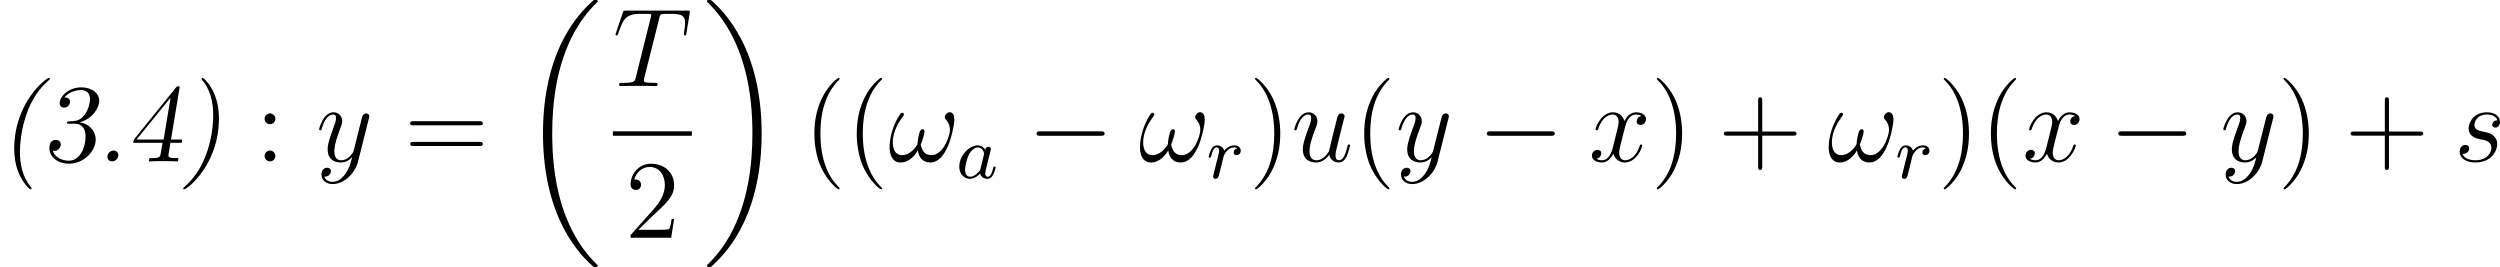
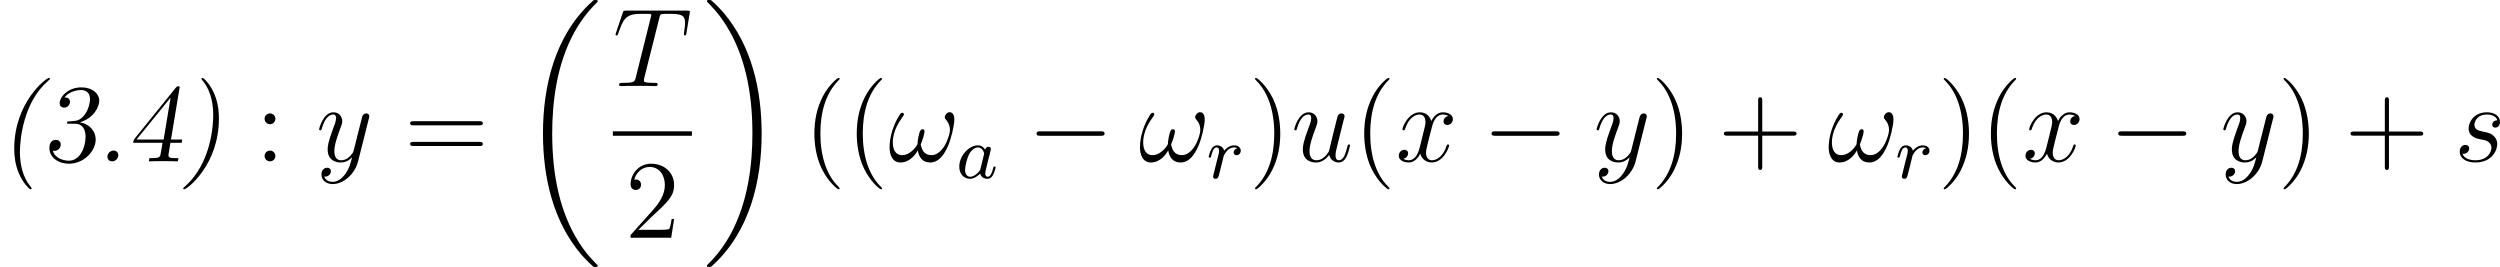
<svg xmlns="http://www.w3.org/2000/svg" xmlns:xlink="http://www.w3.org/1999/xlink" version="1.1" width="303.462pt" height="32.409pt" viewBox="-.239 -.228 303.462 32.409">
  <defs>
    <path id="g2-0" d="M7.878-2.75C8.082-2.75 8.297-2.75 8.297-2.989S8.082-3.228 7.878-3.228H1.411C1.207-3.228 .992-3.228 .992-2.989S1.207-2.75 1.411-2.75H7.878Z" />
    <path id="g1-18" d="M8.369 28.083C8.369 28.035 8.345 28.011 8.321 27.975C7.878 27.533 7.077 26.732 6.276 25.441C4.352 22.356 3.479 18.471 3.479 13.868C3.479 10.652 3.909 6.504 5.882 2.941C6.826 1.243 7.807 .263 8.333-.263C8.369-.299 8.369-.323 8.369-.359C8.369-.478 8.285-.478 8.118-.478S7.926-.478 7.747-.299C3.742 3.347 2.487 8.823 2.487 13.856C2.487 18.554 3.563 23.289 6.599 26.863C6.838 27.138 7.293 27.628 7.783 28.059C7.926 28.202 7.95 28.202 8.118 28.202S8.369 28.202 8.369 28.083Z" />
    <path id="g1-19" d="M6.3 13.868C6.3 9.17 5.224 4.435 2.188 .861C1.949 .586 1.494 .096 1.004-.335C.861-.478 .837-.478 .669-.478C.526-.478 .418-.478 .418-.359C.418-.311 .466-.263 .49-.239C.909 .191 1.71 .992 2.511 2.283C4.435 5.368 5.308 9.253 5.308 13.856C5.308 17.072 4.878 21.22 2.905 24.783C1.961 26.481 .968 27.473 .466 27.975C.442 28.011 .418 28.047 .418 28.083C.418 28.202 .526 28.202 .669 28.202C.837 28.202 .861 28.202 1.04 28.023C5.045 24.377 6.3 18.901 6.3 13.868Z" />
+     <path id="g3-97" d="M3.124-3.037C3.053-3.172 2.821-3.515 2.335-3.515C1.387-3.515 .343-2.407 .343-1.227C.343-.399 .877 .08 1.49 .08C2 .08 2.439-.327 2.582-.486C2.726 .064 3.268 .08 3.363 .08C3.73 .08 3.913-.223 3.977-.359C4.136-.646 4.248-1.108 4.248-1.14C4.248-1.188 4.216-1.243 4.121-1.243S4.009-1.196 3.961-.996C3.85-.558 3.698-.143 3.387-.143C3.204-.143 3.132-.295 3.132-.518C3.132-.654 3.204-.925 3.252-1.124S3.419-1.801 3.451-1.945L3.61-2.55C3.65-2.742 3.738-3.076 3.738-3.116C3.738-3.3 3.587-3.363 3.483-3.363C3.363-3.363 3.164-3.284 3.124-3.037ZM2.582-.861C2.184-.311 1.769-.143 1.514-.143C1.148-.143 .964-.478 .964-.893C.964-1.267 1.18-2.12 1.355-2.471C1.586-2.957 1.977-3.292 2.343-3.292C2.861-3.292 3.013-2.71 3.013-2.614C3.013-2.582 2.813-1.801 2.766-1.594C2.662-1.219 2.662-1.203 2.582-.861Z" />
+     <path id="g3-114" d="M1.538-1.1C1.626-1.443 1.714-1.785 1.793-2.136C1.801-2.152 1.857-2.383 1.865-2.423C1.889-2.495 2.088-2.821 2.295-3.021C2.55-3.252 2.821-3.292 2.965-3.292C3.053-3.292 3.196-3.284 3.308-3.188C2.965-3.116 2.917-2.821 2.917-2.75C2.917-2.574 3.053-2.455 3.228-2.455C3.443-2.455 3.682-2.63 3.682-2.949C3.682-3.236 3.435-3.515 2.981-3.515C2.439-3.515 2.072-3.156 1.905-2.941C1.745-3.515 1.203-3.515 1.124-3.515C.837-3.515 .638-3.332 .51-3.084C.327-2.726 .239-2.319 .239-2.295C.239-2.224 .295-2.192 .359-2.192C.462-2.192 .47-2.224 .526-2.431C.622-2.821 .765-3.292 1.1-3.292C1.307-3.292 1.355-3.092 1.355-2.917C1.355-2.774 1.315-2.622 1.251-2.359C1.235-2.295 1.116-1.825 1.084-1.714L.789-.518C.757-.399 .709-.199 .709-.167C.709 .016 .861 .08 .964 .08C1.243 .08 1.299-.143 1.363-.414L1.538-1.1Z" />
+     <path id="g5-40" d="M3.885 2.905C3.885 2.869 3.885 2.845 3.682 2.642C2.487 1.435 1.817-.538 1.817-2.977C1.817-5.296 2.379-7.293 3.766-8.703C3.885-8.811 3.885-8.835 3.885-8.871C3.885-8.942 3.826-8.966 3.778-8.966C3.622-8.966 2.642-8.106 2.056-6.934C1.447-5.727 1.172-4.447 1.172-2.977C1.172-1.913 1.339-.49 1.961 .789C2.666 2.224 3.646 3.001 3.778 3.001C3.826 3.001 3.885 2.977 3.885 2.905Z" />
+     <path id="g5-41" d="M3.371-2.977C3.371-3.885 3.252-5.368 2.582-6.755C1.877-8.189 .897-8.966 .765-8.966C.717-8.966 .658-8.942 .658-8.871C.658-8.835 .658-8.811 .861-8.608C2.056-7.4 2.726-5.428 2.726-2.989C2.726-.669 2.164 1.327 .777 2.738C.658 2.845 .658 2.869 .658 2.905C.658 2.977 .717 3.001 .765 3.001C.921 3.001 1.901 2.14 2.487 .968C3.096-.251 3.371-1.542 3.371-2.977Z" />
+     <path id="g5-43" d="M4.77-2.762H8.07C8.237-2.762 8.452-2.762 8.452-2.977C8.452-3.204 8.249-3.204 8.07-3.204H4.77V-6.504C4.77-6.671 4.77-6.886 4.555-6.886C4.328-6.886 4.328-6.683 4.328-6.504V-3.204H1.028C.861-3.204 .646-3.204 .646-2.989C.646-2.762 .849-2.762 1.028-2.762H4.328V.538C4.328 .705 4.328 .921 4.543 .921C4.77 .921 4.77 .717 4.77 .538V-2.762Z" />
+     <path id="g5-50" d="M5.26-2.008H4.997C4.961-1.805 4.866-1.148 4.746-.956C4.663-.849 3.981-.849 3.622-.849H1.411C1.733-1.124 2.463-1.889 2.774-2.176C4.591-3.85 5.26-4.471 5.26-5.655C5.26-7.03 4.172-7.95 2.786-7.95S.586-6.767 .586-5.738C.586-5.129 1.112-5.129 1.148-5.129C1.399-5.129 1.71-5.308 1.71-5.691C1.71-6.025 1.482-6.253 1.148-6.253C1.04-6.253 1.016-6.253 .98-6.241C1.207-7.054 1.853-7.603 2.63-7.603C3.646-7.603 4.268-6.755 4.268-5.655C4.268-4.639 3.682-3.754 3.001-2.989L.586-.287V0H4.949L5.26-2.008Z" />
+     <path id="g5-58" d="M2.2-4.579C2.2-4.902 1.925-5.153 1.626-5.153C1.279-5.153 1.04-4.878 1.04-4.579C1.04-4.22 1.339-3.993 1.614-3.993C1.937-3.993 2.2-4.244 2.2-4.579ZM2.2-.586C2.2-.909 1.925-1.16 1.626-1.16C1.279-1.16 1.04-.885 1.04-.586C1.04-.227 1.339 0 1.614 0C1.937 0 2.2-.251 2.2-.586Z" />
+     <path id="g5-61" d="M8.07-3.873C8.237-3.873 8.452-3.873 8.452-4.089C8.452-4.316 8.249-4.316 8.07-4.316H1.028C.861-4.316 .646-4.316 .646-4.101C.646-3.873 .849-3.873 1.028-3.873H8.07ZM8.07-1.65C8.237-1.65 8.452-1.65 8.452-1.865C8.452-2.092 8.249-2.092 8.07-2.092H1.028C.861-2.092 .646-2.092 .646-1.877C.646-1.65 .849-1.65 1.028-1.65H8.07Z" />
    <path id="g4-33" d="M7.101-4.495C7.101-4.842 7.006-5.284 6.587-5.284C6.348-5.284 6.073-4.985 6.073-4.746C6.073-4.639 6.121-4.567 6.217-4.459C6.396-4.256 6.623-3.933 6.623-3.371C6.623-2.941 6.36-2.26 6.169-1.889C5.834-1.231 5.284-.669 4.663-.669C3.909-.669 3.622-1.148 3.491-1.817C3.622-2.128 3.897-2.905 3.897-3.216C3.897-3.347 3.85-3.455 3.694-3.455C3.61-3.455 3.515-3.407 3.455-3.312C3.288-3.049 3.132-2.104 3.144-1.853C2.917-1.411 2.271-.669 1.506-.669C.705-.669 .49-1.375 .49-2.056C.49-3.3 1.267-4.388 1.482-4.686C1.602-4.866 1.686-4.985 1.686-5.009C1.686-5.093 1.638-5.224 1.53-5.224C1.339-5.224 1.279-5.069 1.184-4.926C.574-3.981 .143-2.654 .143-1.506C.143-.765 .418 .12 1.315 .12C2.307 .12 2.929-.729 3.18-1.184C3.276-.514 3.634 .12 4.507 .12C5.416 .12 5.99-.681 6.42-1.65C6.731-2.343 7.101-3.838 7.101-4.495Z" />
    <path id="g4-84" d="M4.985-7.293C5.057-7.58 5.081-7.687 5.26-7.735C5.356-7.759 5.75-7.759 6.001-7.759C7.197-7.759 7.759-7.711 7.759-6.779C7.759-6.599 7.711-6.145 7.639-5.703L7.627-5.559C7.627-5.511 7.675-5.44 7.747-5.44C7.867-5.44 7.867-5.499 7.902-5.691L8.249-7.807C8.273-7.914 8.273-7.938 8.273-7.974C8.273-8.106 8.201-8.106 7.962-8.106H1.423C1.148-8.106 1.136-8.094 1.064-7.878L.335-5.727C.323-5.703 .287-5.571 .287-5.559C.287-5.499 .335-5.44 .406-5.44C.502-5.44 .526-5.487 .574-5.643C1.076-7.089 1.327-7.759 2.917-7.759H3.718C4.005-7.759 4.125-7.759 4.125-7.627C4.125-7.592 4.125-7.568 4.065-7.352L2.463-.933C2.343-.466 2.319-.347 1.052-.347C.753-.347 .669-.347 .669-.12C.669 0 .801 0 .861 0C1.16 0 1.47-.024 1.769-.024H3.634C3.933-.024 4.256 0 4.555 0C4.686 0 4.806 0 4.806-.227C4.806-.347 4.722-.347 4.411-.347C3.335-.347 3.335-.454 3.335-.634C3.335-.646 3.335-.729 3.383-.921L4.985-7.293Z" />
    <path id="g4-115" d="M2.726-2.391C2.929-2.355 3.252-2.283 3.324-2.271C3.479-2.224 4.017-2.032 4.017-1.459C4.017-1.088 3.682-.12 2.295-.12C2.044-.12 1.148-.155 .909-.813C1.387-.753 1.626-1.124 1.626-1.387C1.626-1.638 1.459-1.769 1.219-1.769C.956-1.769 .61-1.566 .61-1.028C.61-.323 1.327 .12 2.283 .12C4.101 .12 4.639-1.219 4.639-1.841C4.639-2.02 4.639-2.355 4.256-2.738C3.957-3.025 3.67-3.084 3.025-3.216C2.702-3.288 2.188-3.395 2.188-3.933C2.188-4.172 2.403-5.033 3.539-5.033C4.041-5.033 4.531-4.842 4.651-4.411C4.125-4.411 4.101-3.957 4.101-3.945C4.101-3.694 4.328-3.622 4.435-3.622C4.603-3.622 4.937-3.754 4.937-4.256S4.483-5.272 3.551-5.272C1.985-5.272 1.566-4.041 1.566-3.551C1.566-2.642 2.451-2.451 2.726-2.391Z" />
    <path id="g4-117" d="M4.077-.693C4.232-.024 4.806 .12 5.093 .12C5.475 .12 5.762-.132 5.954-.538C6.157-.968 6.312-1.674 6.312-1.71C6.312-1.769 6.265-1.817 6.193-1.817C6.085-1.817 6.073-1.757 6.025-1.578C5.81-.753 5.595-.12 5.117-.12C4.758-.12 4.758-.514 4.758-.669C4.758-.944 4.794-1.064 4.914-1.566C4.997-1.889 5.081-2.212 5.153-2.546L5.643-4.495C5.727-4.794 5.727-4.818 5.727-4.854C5.727-5.033 5.583-5.153 5.404-5.153C5.057-5.153 4.973-4.854 4.902-4.555C4.782-4.089 4.136-1.518 4.053-1.1C4.041-1.1 3.575-.12 2.702-.12C2.08-.12 1.961-.658 1.961-1.1C1.961-1.781 2.295-2.738 2.606-3.539C2.75-3.921 2.809-4.077 2.809-4.316C2.809-4.83 2.439-5.272 1.865-5.272C.765-5.272 .323-3.539 .323-3.443C.323-3.395 .371-3.335 .454-3.335C.562-3.335 .574-3.383 .622-3.551C.909-4.579 1.375-5.033 1.829-5.033C1.949-5.033 2.14-5.021 2.14-4.639C2.14-4.328 2.008-3.981 1.829-3.527C1.303-2.104 1.243-1.65 1.243-1.291C1.243-.072 2.164 .12 2.654 .12C3.419 .12 3.838-.406 4.077-.693Z" />
    <path id="g4-120" d="M5.667-4.878C5.284-4.806 5.141-4.519 5.141-4.292C5.141-4.005 5.368-3.909 5.535-3.909C5.894-3.909 6.145-4.22 6.145-4.543C6.145-5.045 5.571-5.272 5.069-5.272C4.34-5.272 3.933-4.555 3.826-4.328C3.551-5.224 2.809-5.272 2.594-5.272C1.375-5.272 .729-3.706 .729-3.443C.729-3.395 .777-3.335 .861-3.335C.956-3.335 .98-3.407 1.004-3.455C1.411-4.782 2.212-5.033 2.558-5.033C3.096-5.033 3.204-4.531 3.204-4.244C3.204-3.981 3.132-3.706 2.989-3.132L2.582-1.494C2.403-.777 2.056-.12 1.423-.12C1.363-.12 1.064-.12 .813-.275C1.243-.359 1.339-.717 1.339-.861C1.339-1.1 1.16-1.243 .933-1.243C.646-1.243 .335-.992 .335-.61C.335-.108 .897 .12 1.411 .12C1.985 .12 2.391-.335 2.642-.825C2.833-.12 3.431 .12 3.873 .12C5.093 .12 5.738-1.447 5.738-1.71C5.738-1.769 5.691-1.817 5.619-1.817C5.511-1.817 5.499-1.757 5.464-1.662C5.141-.61 4.447-.12 3.909-.12C3.491-.12 3.264-.43 3.264-.921C3.264-1.184 3.312-1.375 3.503-2.164L3.921-3.79C4.101-4.507 4.507-5.033 5.057-5.033C5.081-5.033 5.416-5.033 5.667-4.878Z" />
    <path id="g4-121" d="M3.144 1.339C2.821 1.793 2.355 2.2 1.769 2.2C1.626 2.2 1.052 2.176 .873 1.626C.909 1.638 .968 1.638 .992 1.638C1.351 1.638 1.59 1.327 1.59 1.052S1.363 .681 1.184 .681C.992 .681 .574 .825 .574 1.411C.574 2.02 1.088 2.439 1.769 2.439C2.965 2.439 4.172 1.339 4.507 .012L5.679-4.651C5.691-4.71 5.715-4.782 5.715-4.854C5.715-5.033 5.571-5.153 5.392-5.153C5.284-5.153 5.033-5.105 4.937-4.746L4.053-1.231C3.993-1.016 3.993-.992 3.897-.861C3.658-.526 3.264-.12 2.69-.12C2.02-.12 1.961-.777 1.961-1.1C1.961-1.781 2.283-2.702 2.606-3.563C2.738-3.909 2.809-4.077 2.809-4.316C2.809-4.818 2.451-5.272 1.865-5.272C.765-5.272 .323-3.539 .323-3.443C.323-3.395 .371-3.335 .454-3.335C.562-3.335 .574-3.383 .622-3.551C.909-4.555 1.363-5.033 1.829-5.033C1.937-5.033 2.14-5.033 2.14-4.639C2.14-4.328 2.008-3.981 1.829-3.527C1.243-1.961 1.243-1.566 1.243-1.279C1.243-.143 2.056 .12 2.654 .12C3.001 .12 3.431 .012 3.85-.43L3.862-.418C3.682 .287 3.563 .753 3.144 1.339Z" />
-     <path id="g5-40" d="M3.885 2.905C3.885 2.869 3.885 2.845 3.682 2.642C2.487 1.435 1.817-.538 1.817-2.977C1.817-5.296 2.379-7.293 3.766-8.703C3.885-8.811 3.885-8.835 3.885-8.871C3.885-8.942 3.826-8.966 3.778-8.966C3.622-8.966 2.642-8.106 2.056-6.934C1.447-5.727 1.172-4.447 1.172-2.977C1.172-1.913 1.339-.49 1.961 .789C2.666 2.224 3.646 3.001 3.778 3.001C3.826 3.001 3.885 2.977 3.885 2.905Z" />
-     <path id="g5-41" d="M3.371-2.977C3.371-3.885 3.252-5.368 2.582-6.755C1.877-8.189 .897-8.966 .765-8.966C.717-8.966 .658-8.942 .658-8.871C.658-8.835 .658-8.811 .861-8.608C2.056-7.4 2.726-5.428 2.726-2.989C2.726-.669 2.164 1.327 .777 2.738C.658 2.845 .658 2.869 .658 2.905C.658 2.977 .717 3.001 .765 3.001C.921 3.001 1.901 2.14 2.487 .968C3.096-.251 3.371-1.542 3.371-2.977Z" />
-     <path id="g5-43" d="M4.77-2.762H8.07C8.237-2.762 8.452-2.762 8.452-2.977C8.452-3.204 8.249-3.204 8.07-3.204H4.77V-6.504C4.77-6.671 4.77-6.886 4.555-6.886C4.328-6.886 4.328-6.683 4.328-6.504V-3.204H1.028C.861-3.204 .646-3.204 .646-2.989C.646-2.762 .849-2.762 1.028-2.762H4.328V.538C4.328 .705 4.328 .921 4.543 .921C4.77 .921 4.77 .717 4.77 .538V-2.762Z" />
-     <path id="g5-50" d="M5.26-2.008H4.997C4.961-1.805 4.866-1.148 4.746-.956C4.663-.849 3.981-.849 3.622-.849H1.411C1.733-1.124 2.463-1.889 2.774-2.176C4.591-3.85 5.26-4.471 5.26-5.655C5.26-7.03 4.172-7.95 2.786-7.95S.586-6.767 .586-5.738C.586-5.129 1.112-5.129 1.148-5.129C1.399-5.129 1.71-5.308 1.71-5.691C1.71-6.025 1.482-6.253 1.148-6.253C1.04-6.253 1.016-6.253 .98-6.241C1.207-7.054 1.853-7.603 2.63-7.603C3.646-7.603 4.268-6.755 4.268-5.655C4.268-4.639 3.682-3.754 3.001-2.989L.586-.287V0H4.949L5.26-2.008Z" />
-     <path id="g5-58" d="M2.2-4.579C2.2-4.902 1.925-5.153 1.626-5.153C1.279-5.153 1.04-4.878 1.04-4.579C1.04-4.22 1.339-3.993 1.614-3.993C1.937-3.993 2.2-4.244 2.2-4.579ZM2.2-.586C2.2-.909 1.925-1.16 1.626-1.16C1.279-1.16 1.04-.885 1.04-.586C1.04-.227 1.339 0 1.614 0C1.937 0 2.2-.251 2.2-.586Z" />
-     <path id="g5-61" d="M8.07-3.873C8.237-3.873 8.452-3.873 8.452-4.089C8.452-4.316 8.249-4.316 8.07-4.316H1.028C.861-4.316 .646-4.316 .646-4.101C.646-3.873 .849-3.873 1.028-3.873H8.07ZM8.07-1.65C8.237-1.65 8.452-1.65 8.452-1.865C8.452-2.092 8.249-2.092 8.07-2.092H1.028C.861-2.092 .646-2.092 .646-1.877C.646-1.65 .849-1.65 1.028-1.65H8.07Z" />
-     <path id="g3-97" d="M3.124-3.037C3.053-3.172 2.821-3.515 2.335-3.515C1.387-3.515 .343-2.407 .343-1.227C.343-.399 .877 .08 1.49 .08C2 .08 2.439-.327 2.582-.486C2.726 .064 3.268 .08 3.363 .08C3.73 .08 3.913-.223 3.977-.359C4.136-.646 4.248-1.108 4.248-1.14C4.248-1.188 4.216-1.243 4.121-1.243S4.009-1.196 3.961-.996C3.85-.558 3.698-.143 3.387-.143C3.204-.143 3.132-.295 3.132-.518C3.132-.654 3.204-.925 3.252-1.124S3.419-1.801 3.451-1.945L3.61-2.55C3.65-2.742 3.738-3.076 3.738-3.116C3.738-3.3 3.587-3.363 3.483-3.363C3.363-3.363 3.164-3.284 3.124-3.037ZM2.582-.861C2.184-.311 1.769-.143 1.514-.143C1.148-.143 .964-.478 .964-.893C.964-1.267 1.18-2.12 1.355-2.471C1.586-2.957 1.977-3.292 2.343-3.292C2.861-3.292 3.013-2.71 3.013-2.614C3.013-2.582 2.813-1.801 2.766-1.594C2.662-1.219 2.662-1.203 2.582-.861Z" />
-     <path id="g3-114" d="M1.538-1.1C1.626-1.443 1.714-1.785 1.793-2.136C1.801-2.152 1.857-2.383 1.865-2.423C1.889-2.495 2.088-2.821 2.295-3.021C2.55-3.252 2.821-3.292 2.965-3.292C3.053-3.292 3.196-3.284 3.308-3.188C2.965-3.116 2.917-2.821 2.917-2.75C2.917-2.574 3.053-2.455 3.228-2.455C3.443-2.455 3.682-2.63 3.682-2.949C3.682-3.236 3.435-3.515 2.981-3.515C2.439-3.515 2.072-3.156 1.905-2.941C1.745-3.515 1.203-3.515 1.124-3.515C.837-3.515 .638-3.332 .51-3.084C.327-2.726 .239-2.319 .239-2.295C.239-2.224 .295-2.192 .359-2.192C.462-2.192 .47-2.224 .526-2.431C.622-2.821 .765-3.292 1.1-3.292C1.307-3.292 1.355-3.092 1.355-2.917C1.355-2.774 1.315-2.622 1.251-2.359C1.235-2.295 1.116-1.825 1.084-1.714L.789-.518C.757-.399 .709-.199 .709-.167C.709 .016 .861 .08 .964 .08C1.243 .08 1.299-.143 1.363-.414L1.538-1.1Z" />
    <path id="g0-40" d="M3.395 2.905C3.395 2.869 3.395 2.845 3.3 2.738C2.415 1.662 2.14 .287 2.14-1.016C2.14-2.511 2.582-6.42 5.129-8.608C5.356-8.823 5.368-8.835 5.368-8.871C5.368-8.883 5.356-8.966 5.26-8.966C4.949-8.966 1.53-6.324 1.53-1.375C1.53-.634 1.614 .323 2.032 1.291C2.427 2.248 3.132 3.001 3.288 3.001C3.347 3.001 3.395 2.977 3.395 2.905Z" />
    <path id="g0-41" d="M4.005-4.579C4.005-4.973 4.005-6.001 3.575-7.089C3.156-8.189 2.403-8.966 2.248-8.966C2.188-8.966 2.14-8.942 2.14-8.871C2.14-8.835 2.14-8.823 2.2-8.739C2.534-8.345 3.395-7.281 3.395-4.937C3.395-4.22 3.288 .203 .275 2.762C.167 2.857 .167 2.881 .167 2.905S.191 3.001 .275 3.001C.598 3.001 4.005 .359 4.005-4.579Z" />
    <path id="g0-46" d="M2.307-.658C2.307-.909 2.128-1.16 1.793-1.16C1.494-1.16 1.136-.909 1.136-.502C1.136-.132 1.423 0 1.638 0C2.02 0 2.307-.347 2.307-.658Z" />
    <path id="g0-51" d="M3.467-4.041C3.682-4.041 4.065-4.041 4.376-3.634C4.639-3.276 4.639-2.786 4.639-2.678C4.639-1.423 4.005-.072 2.845-.072C2.379-.072 1.375-.263 1.124-1.148C1.136-1.148 1.207-1.124 1.291-1.124C1.65-1.124 1.973-1.435 1.973-1.817C1.973-2.008 1.853-2.307 1.447-2.307C1.291-2.307 .753-2.26 .753-1.447C.753-.418 1.71 .251 2.857 .251C4.459 .251 5.727-1.1 5.727-2.355C5.727-3.096 5.236-3.969 4.029-4.196C5.547-4.651 6.109-5.882 6.109-6.516C6.109-7.257 5.392-7.95 4.196-7.95C2.75-7.95 1.853-6.934 1.853-6.229C1.853-6.037 1.985-5.774 2.343-5.774S2.965-6.073 2.965-6.408C2.965-6.611 2.821-6.862 2.475-6.862C2.439-6.862 2.415-6.862 2.367-6.85C2.833-7.496 3.718-7.663 4.148-7.663C4.651-7.663 5.117-7.4 5.117-6.683C5.117-6.396 4.997-5.607 4.531-4.997C4.053-4.376 3.61-4.352 3.264-4.328C3.156-4.316 2.917-4.292 2.809-4.292C2.714-4.28 2.642-4.268 2.642-4.148C2.642-4.041 2.714-4.041 2.917-4.041H3.467Z" />
    <path id="g0-52" d="M5.619-7.819C5.643-7.926 5.643-7.95 5.643-7.962C5.643-8.07 5.547-8.07 5.487-8.07C5.416-8.07 5.356-8.07 5.248-7.938L.801-2.439C.705-2.319 .658-2.152 .658-1.997H3.802C3.61-.897 3.634-.944 3.587-.741C3.527-.442 3.371-.347 2.63-.347H2.391L2.331 0C2.606-.024 3.551-.024 3.885-.024S5.177-.024 5.452 0L5.511-.347H5.272C4.543-.347 4.435-.442 4.435-.681C4.435-.717 4.471-.944 4.651-1.997H5.858C5.87-2.092 5.894-2.236 5.918-2.343H4.71L5.619-7.819ZM4.651-6.826H4.663L3.921-2.343H1.004L4.651-6.826Z" />
  </defs>
  <g id="page1" transform="matrix(1.13 0 0 1.13 -63.98604 -61.01998)">
    <use x="56.413" y="71.133" xlink:href="#g0-40" />
    <use x="60.966" y="71.133" xlink:href="#g0-51" />
    <use x="66.819" y="71.133" xlink:href="#g0-46" />
    <use x="70.07" y="71.133" xlink:href="#g0-52" />
    <use x="75.923" y="71.133" xlink:href="#g0-41" />
    <use x="83.796" y="71.133" xlink:href="#g5-58" />
    <use x="90.369" y="71.133" xlink:href="#g4-121" />
    <use x="99.826" y="71.133" xlink:href="#g5-61" />
    <use x="112.252" y="54.276" xlink:href="#g1-18" />
    <use x="122.248" y="63.046" xlink:href="#g4-84" />
    <rect x="122.248" y="67.905" height=".478" width="8.487" />
    <use x="123.565" y="79.334" xlink:href="#g5-50" />
    <use x="131.93" y="54.276" xlink:href="#g1-19" />
    <use x="142.723" y="71.133" xlink:href="#g5-40" />
    <use x="147.275" y="71.133" xlink:href="#g5-40" />
    <use x="151.828" y="71.133" xlink:href="#g4-33" />
    <use x="159.117" y="72.927" xlink:href="#g3-97" />
    <use x="166.77" y="71.133" xlink:href="#g2-0" />
    <use x="178.725" y="71.133" xlink:href="#g4-33" />
    <use x="186.014" y="72.927" xlink:href="#g3-114" />
    <use x="190.569" y="71.133" xlink:href="#g5-41" />
    <use x="195.121" y="71.133" xlink:href="#g4-117" />
    <use x="201.784" y="71.133" xlink:href="#g5-40" />
-     <use x="206.336" y="71.133" xlink:href="#g4-121" />
-     <use x="215.129" y="71.133" xlink:href="#g2-0" />
-     <use x="227.084" y="71.133" xlink:href="#g4-120" />
+     <use x="206.336" y="71.133" xlink:href="#g4-120" />
+     <use x="215.645" y="71.133" xlink:href="#g2-0" />
+     <use x="227.6" y="71.133" xlink:href="#g4-121" />
    <use x="233.736" y="71.133" xlink:href="#g5-41" />
    <use x="240.945" y="71.133" xlink:href="#g5-43" />
    <use x="252.707" y="71.133" xlink:href="#g4-33" />
    <use x="259.996" y="72.927" xlink:href="#g3-114" />
    <use x="264.551" y="71.133" xlink:href="#g5-41" />
    <use x="269.103" y="71.133" xlink:href="#g5-40" />
    <use x="273.655" y="71.133" xlink:href="#g4-120" />
    <use x="282.964" y="71.133" xlink:href="#g2-0" />
    <use x="294.919" y="71.133" xlink:href="#g4-121" />
    <use x="301.056" y="71.133" xlink:href="#g5-41" />
    <use x="308.265" y="71.133" xlink:href="#g5-43" />
    <use x="320.026" y="71.133" xlink:href="#g4-115" />
  </g>
</svg>
